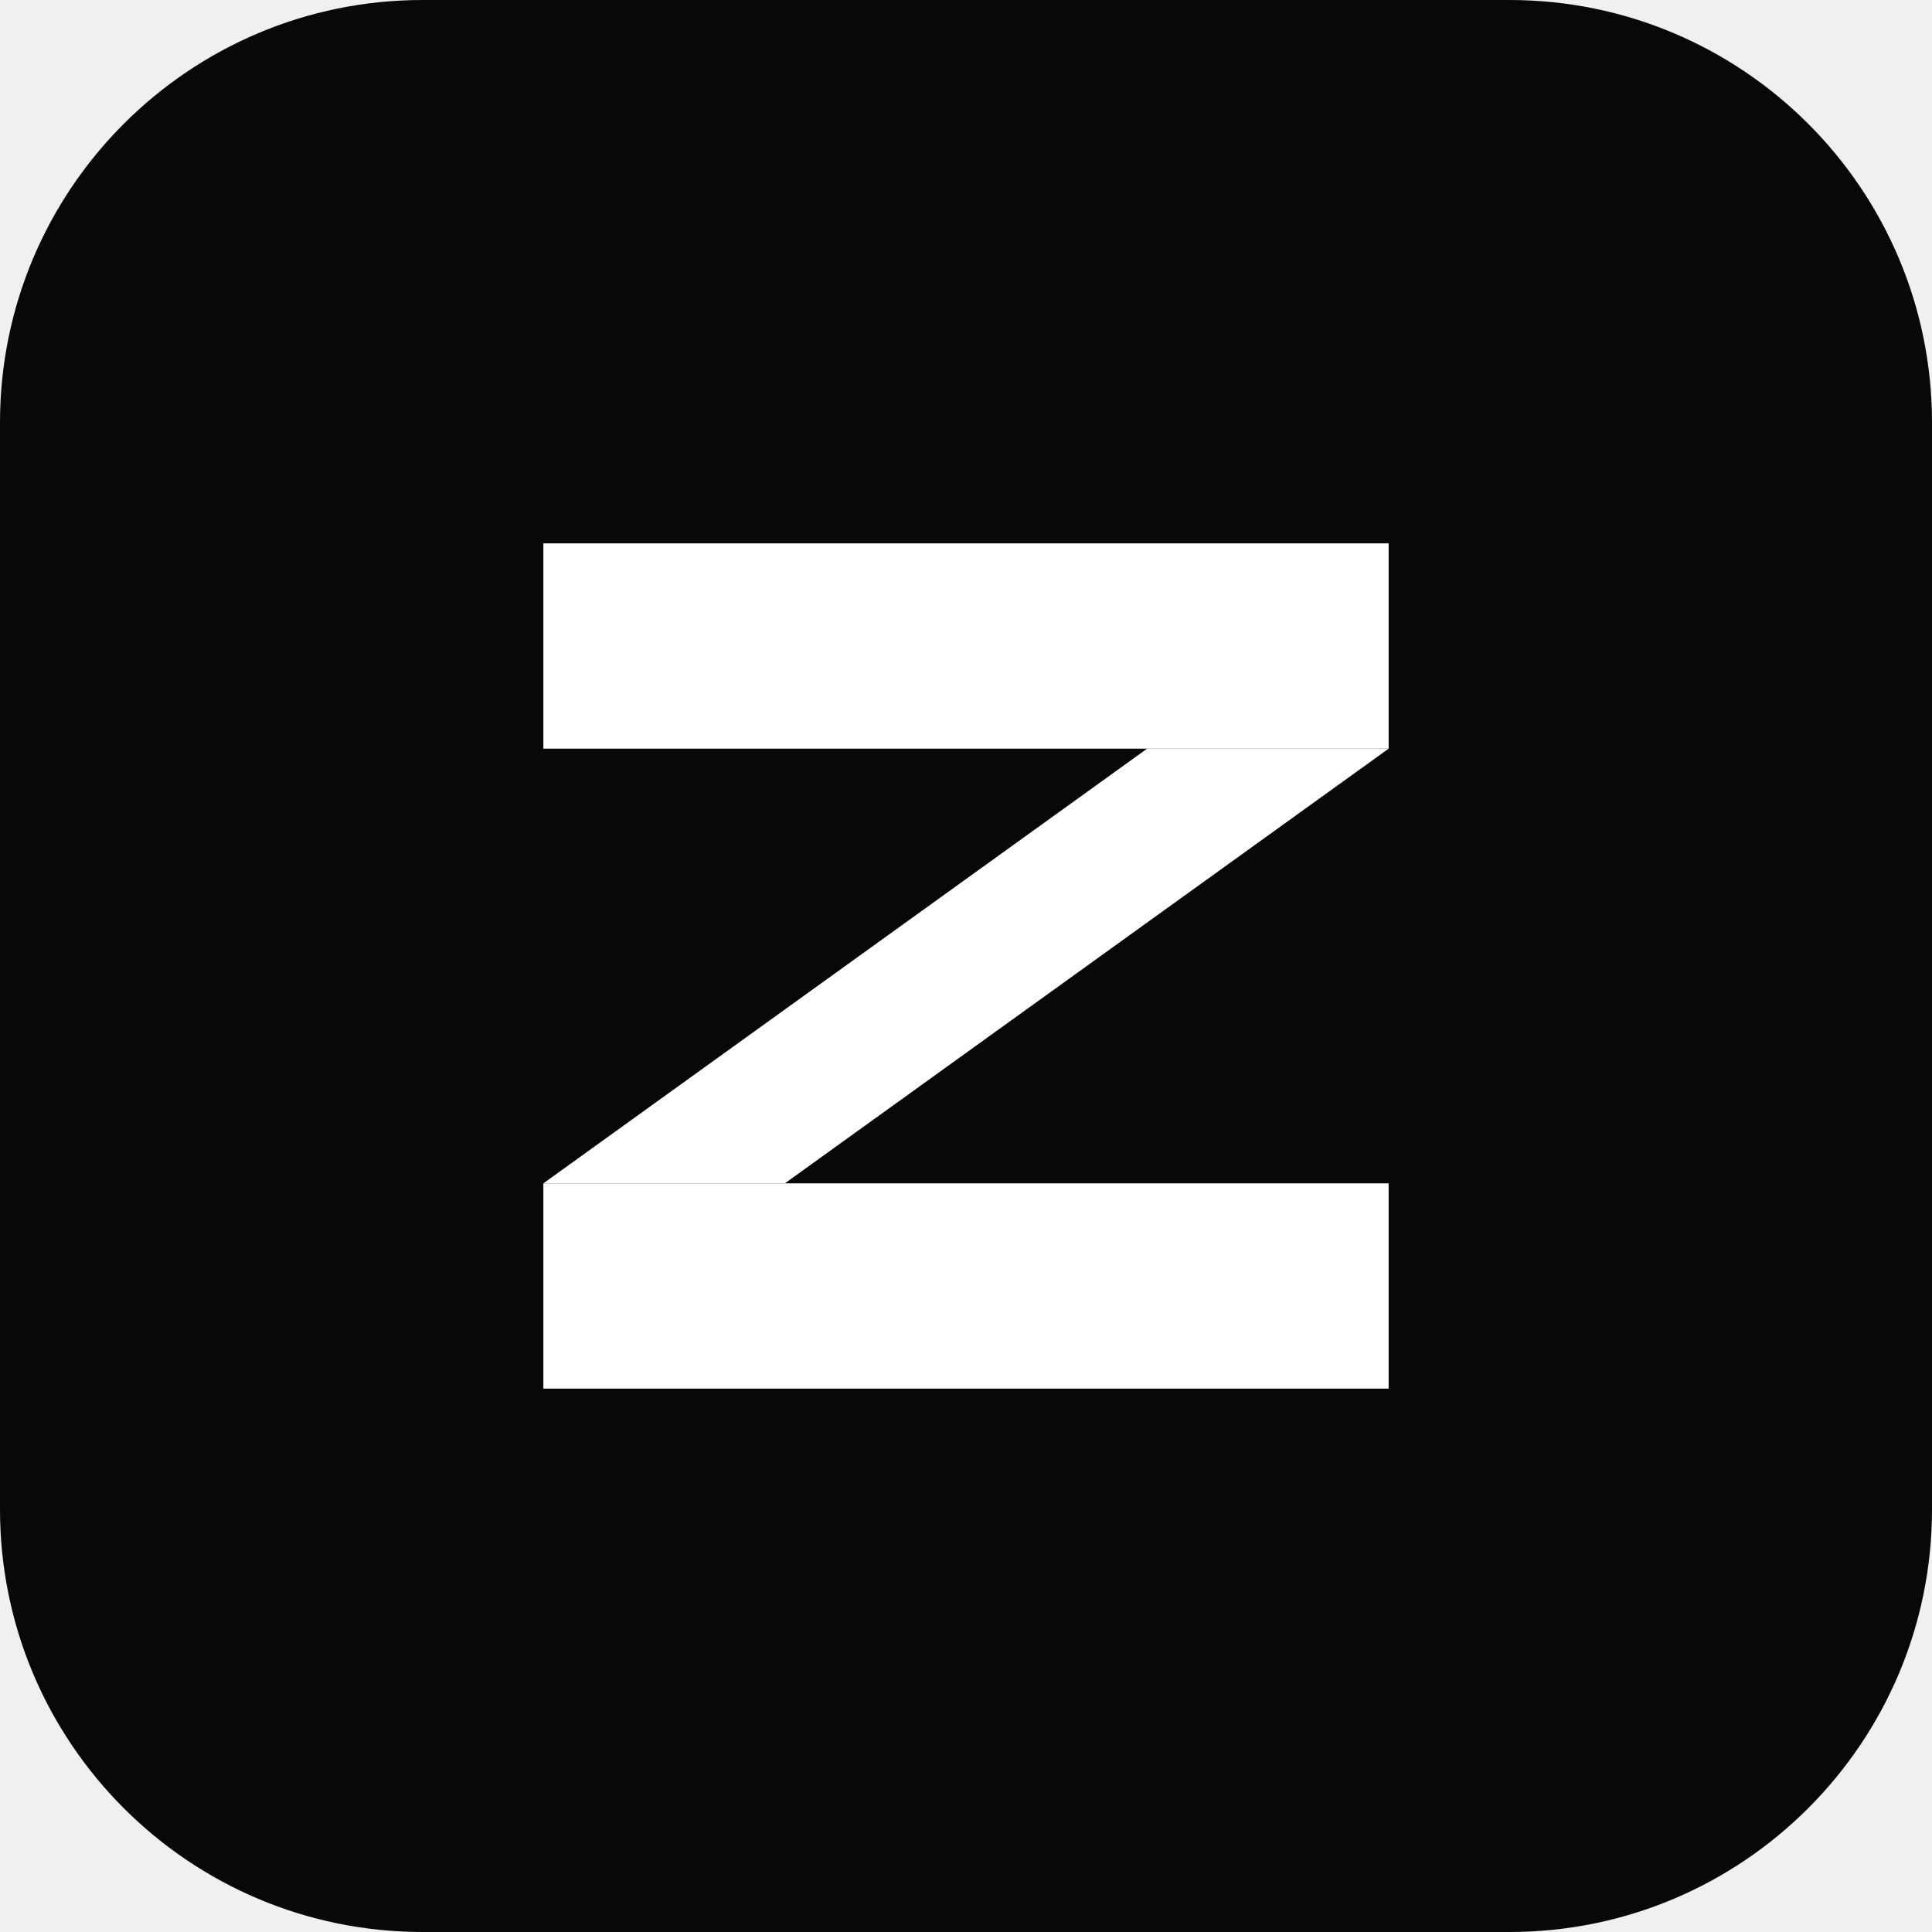
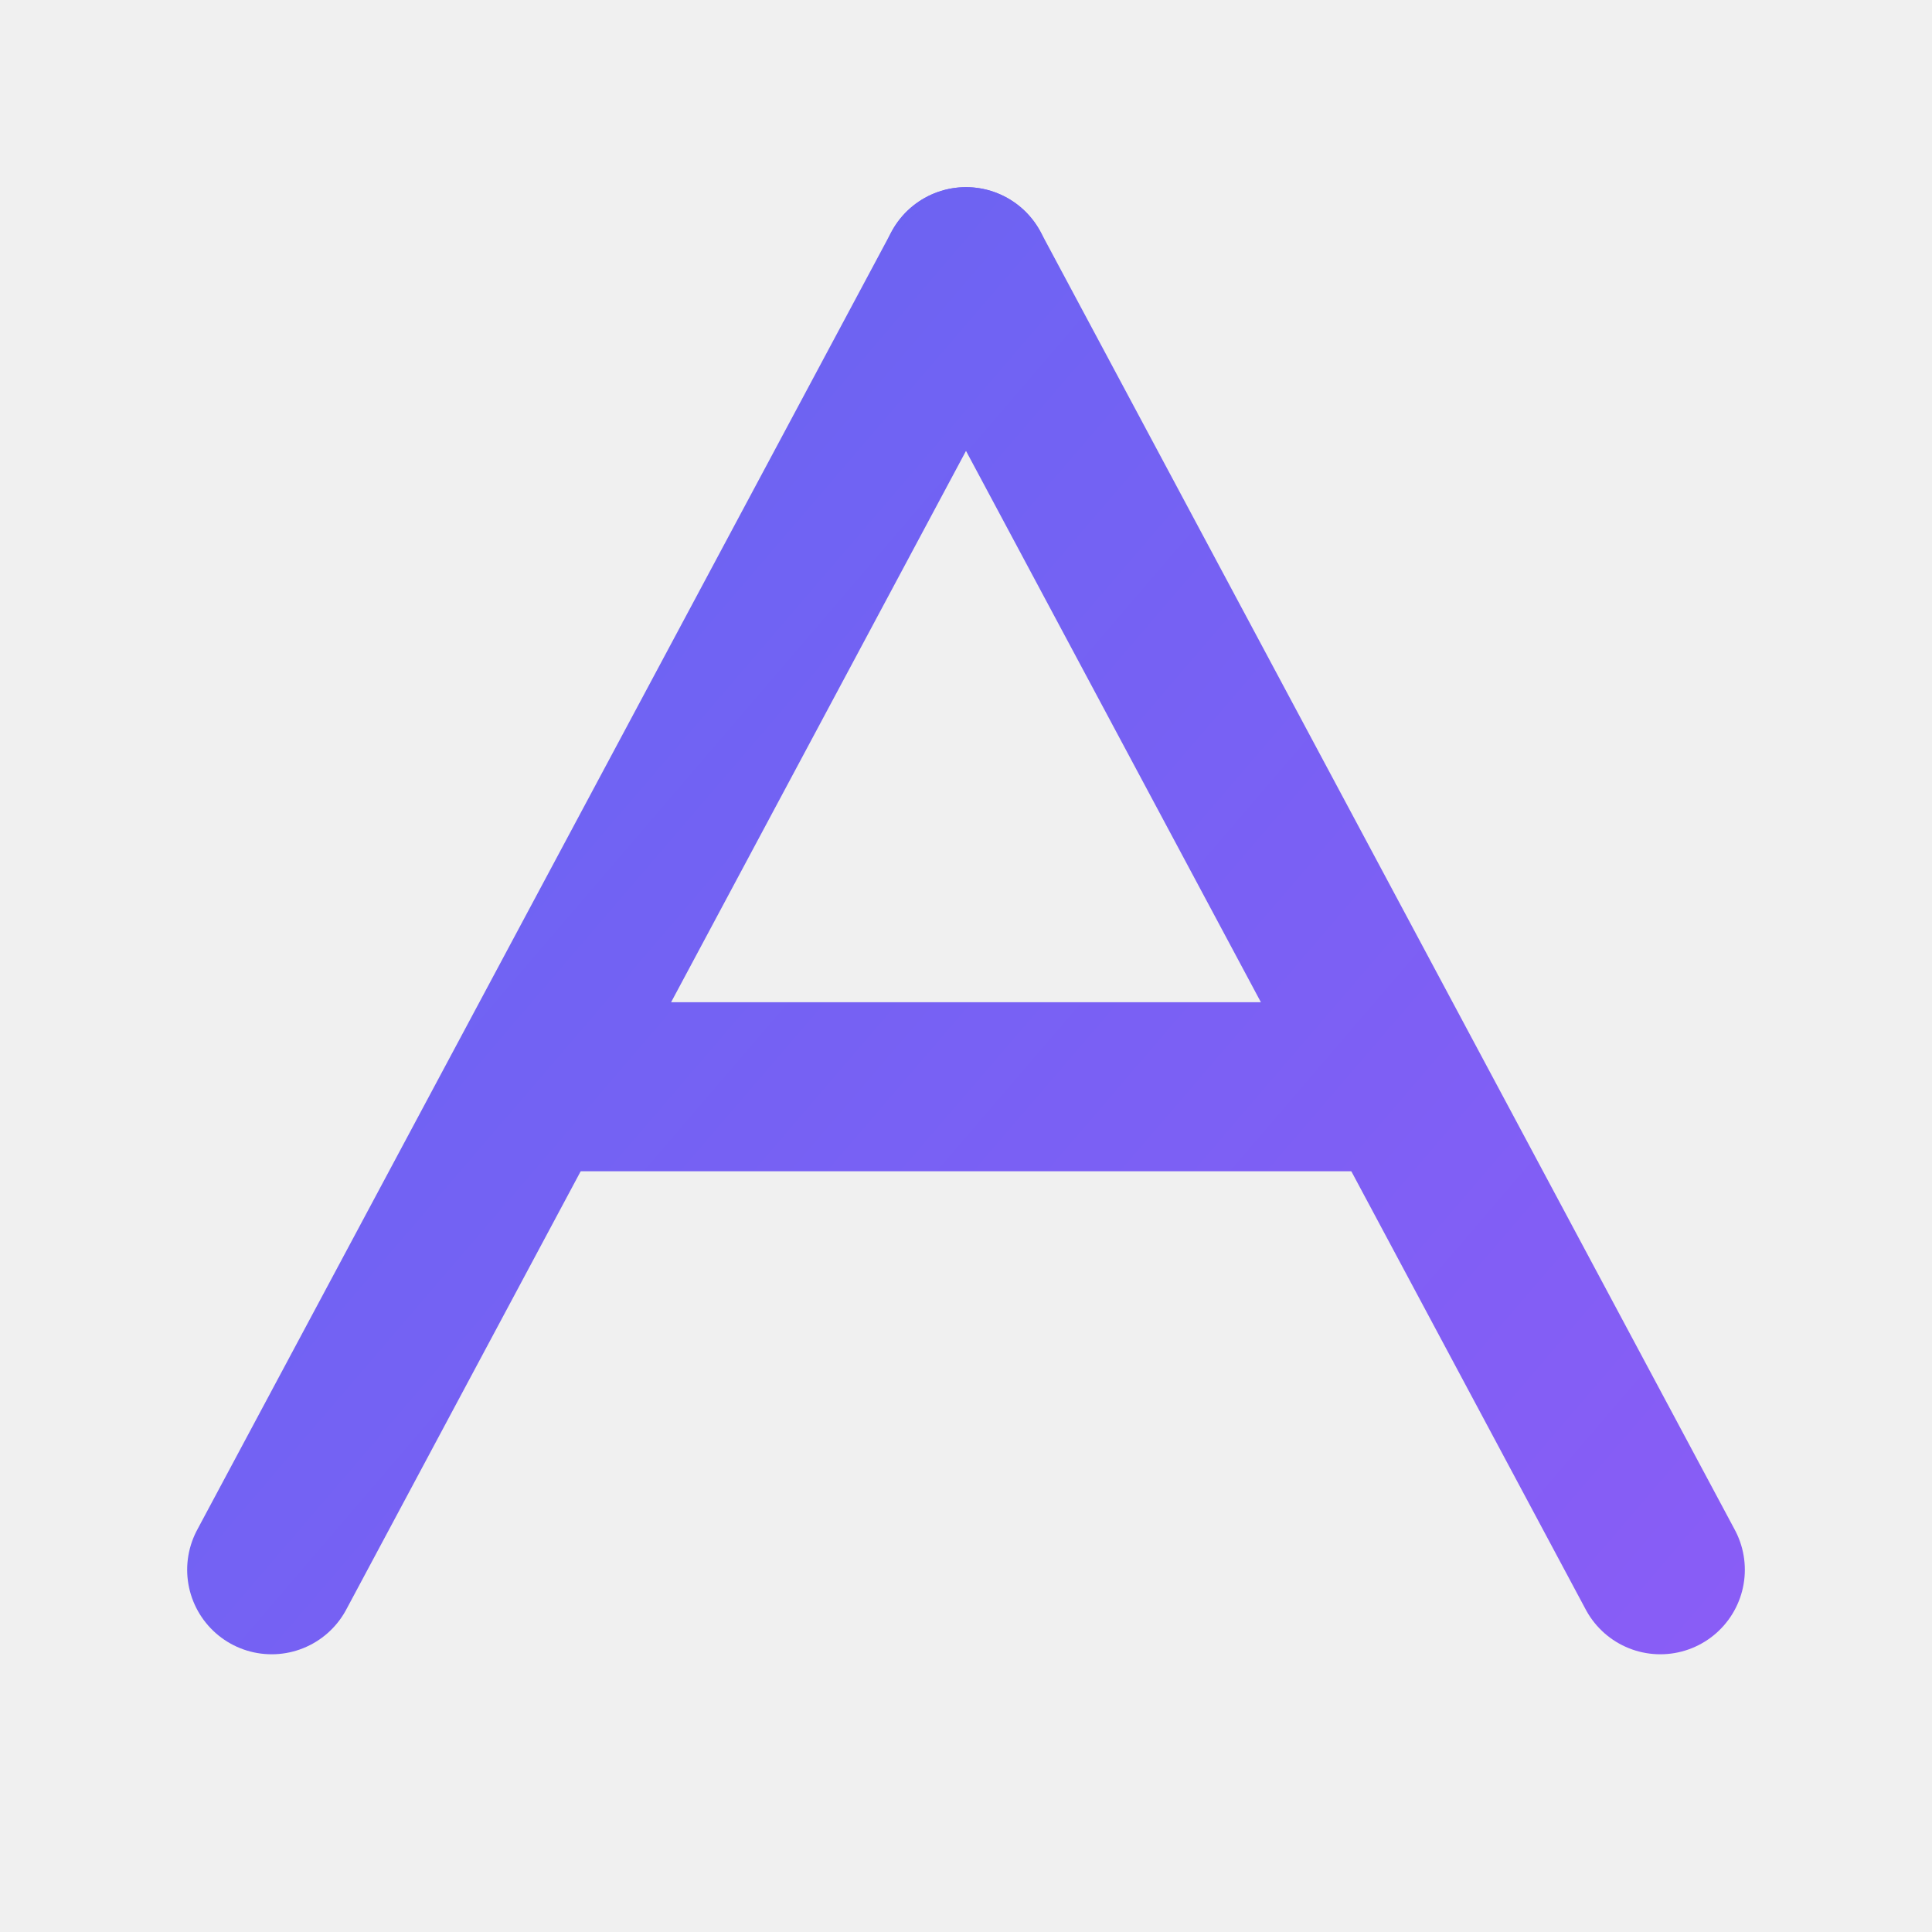
- <svg xmlns="http://www.w3.org/2000/svg" viewBox="0 0 32 32" fill="none">
-   <rect width="32" height="32" rx="7" fill="#080808" />
-   <path fill="#FFFFFF" d="M9 9h14v3.4H9z" />
-   <path fill="#FFFFFF" d="M9 19.6h14V23H9z" />
-   <path fill="#FFFFFF" d="M19 12.4h4L13 19.6H9z" />
+ <svg xmlns="http://www.w3.org/2000/svg" width="32" height="32" viewBox="0 0 32 32" fill="none">
+   <defs>
+     <linearGradient id="g" x1="2" y1="4" x2="30" y2="28" gradientUnits="userSpaceOnUse">
+       <stop offset="0" stop-color="#6366F1" />
+       <stop offset="1" stop-color="#8B5CF6" />
+     </linearGradient>
+   </defs>
+   <g stroke="url(#g)" stroke-width="2.8" stroke-linecap="round" stroke-linejoin="round">
+     <path d="M16 4.5 L4.5 26" />
+     <path d="M16 4.5 L27.5 26" />
+     <path d="M9.6 18 L22.4 18" />
+   </g>
</svg>
